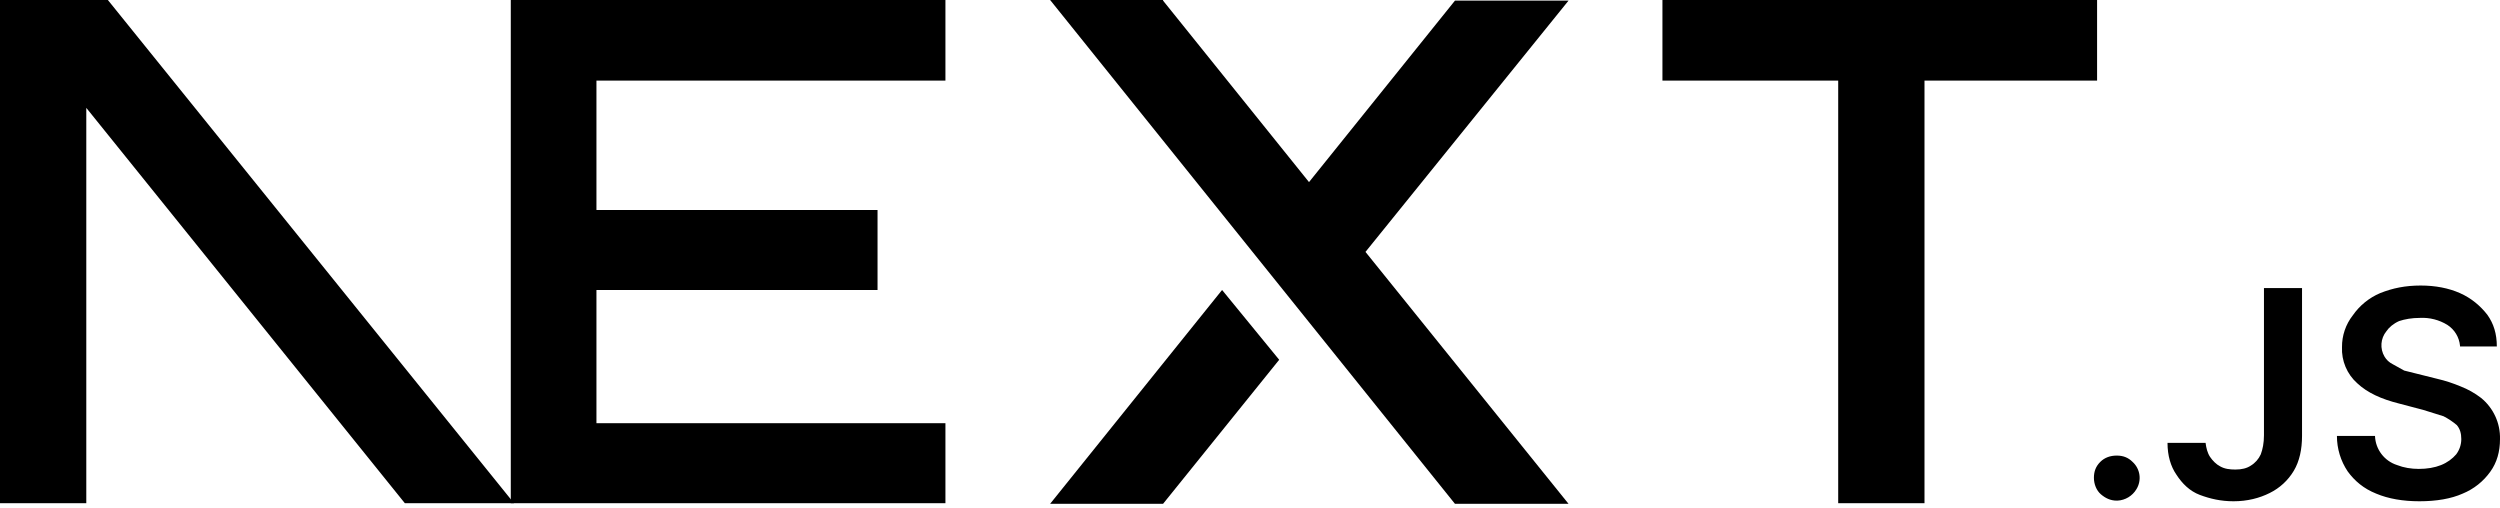
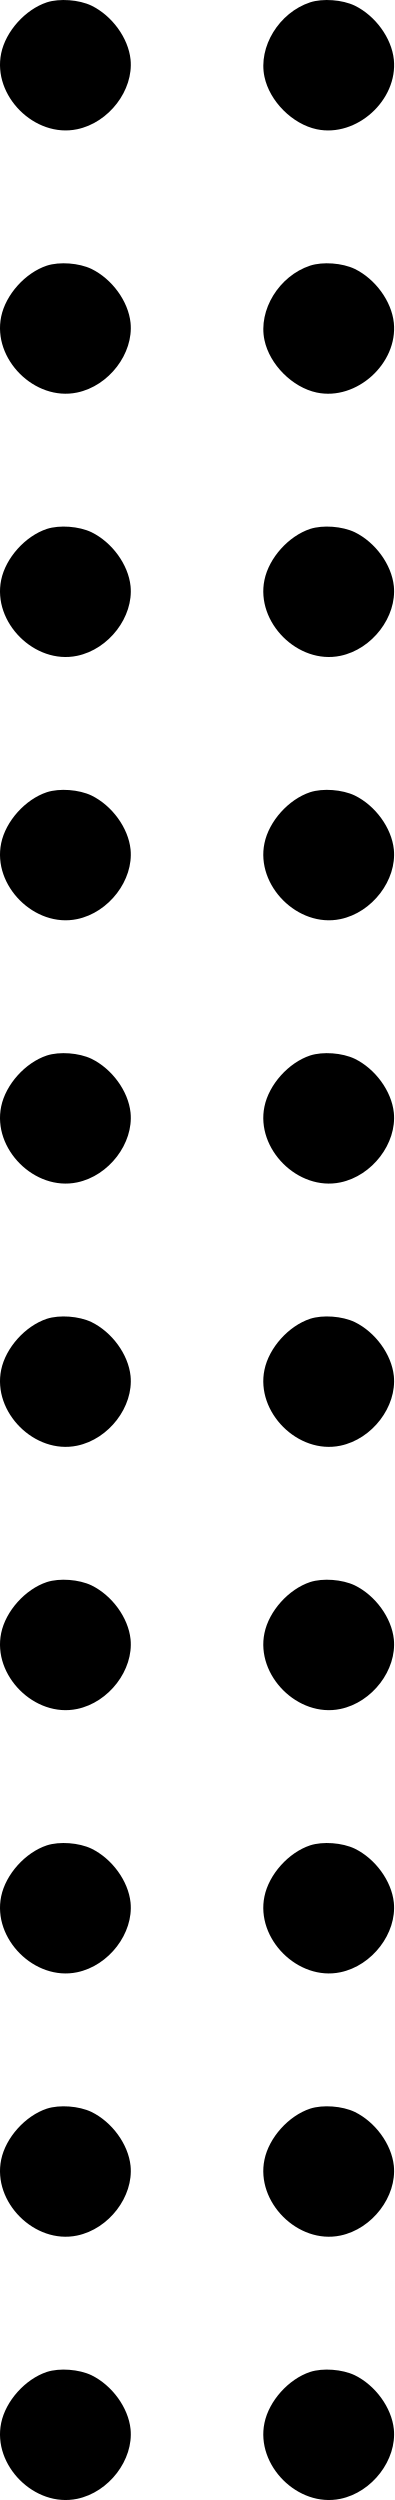
- <svg xmlns="http://www.w3.org/2000/svg" fill="none" viewBox="0 0 394 80">
-   <path fill="#000" d="M262 0h68.5v12.7h-27.2v66.6h-13.6V12.7H262V0ZM149 0v12.7H94v20.4h44.3v12.6H94v21h55v12.6H80.5V0h68.7zm34.3 0h-17.8l63.8 79.4h17.9l-32-39.7 32-39.6h-17.9l-23 28.6-23-28.6zm18.3 56.7-9-11-27.1 33.7h17.8l18.3-22.7z" />
-   <path fill="#000" d="M81 79.3 17 0H0v79.3h13.6V17l50.2 62.3H81Zm252.6-.4c-1 0-1.8-.4-2.5-1s-1.1-1.6-1.1-2.6.3-1.8 1-2.5 1.6-1 2.6-1 1.8.3 2.5 1a3.4 3.4 0 0 1 .6 4.3 3.7 3.7 0 0 1-3 1.8zm23.2-33.5h6v23.3c0 2.1-.4 4-1.3 5.5a9.1 9.1 0 0 1-3.8 3.5c-1.6.8-3.5 1.3-5.7 1.3-2 0-3.7-.4-5.3-1s-2.8-1.8-3.7-3.2c-.9-1.3-1.4-3-1.4-5h6c.1.8.3 1.6.7 2.2s1 1.2 1.6 1.5c.7.4 1.5.5 2.4.5 1 0 1.8-.2 2.4-.6a4 4 0 0 0 1.6-1.8c.3-.8.5-1.8.5-3V45.5zm30.9 9.1a4.4 4.4 0 0 0-2-3.3 7.5 7.5 0 0 0-4.3-1.1c-1.3 0-2.4.2-3.3.5-.9.4-1.6 1-2 1.6a3.5 3.5 0 0 0-.3 4c.3.5.7.9 1.3 1.2l1.8 1 2 .5 3.2.8c1.3.3 2.5.7 3.7 1.2a13 13 0 0 1 3.2 1.8 8.1 8.1 0 0 1 3 6.5c0 2-.5 3.7-1.5 5.1a10 10 0 0 1-4.4 3.5c-1.8.8-4.1 1.2-6.8 1.2-2.6 0-4.9-.4-6.8-1.2-2-.8-3.4-2-4.5-3.5a10 10 0 0 1-1.7-5.6h6a5 5 0 0 0 3.5 4.6c1 .4 2.2.6 3.4.6 1.3 0 2.5-.2 3.5-.6 1-.4 1.8-1 2.4-1.7a4 4 0 0 0 .8-2.4c0-.9-.2-1.6-.7-2.2a11 11 0 0 0-2.1-1.4l-3.2-1-3.8-1c-2.8-.7-5-1.7-6.6-3.2a7.2 7.2 0 0 1-2.4-5.7 8 8 0 0 1 1.7-5 10 10 0 0 1 4.3-3.5c2-.8 4-1.2 6.4-1.2 2.3 0 4.4.4 6.2 1.2 1.8.8 3.2 2 4.3 3.4 1 1.4 1.5 3 1.5 5h-5.8z" />
+ <svg xmlns="http://www.w3.org/2000/svg" version="1.1" x="0px" y="0px" viewBox="0 0 191.6 1215.4" style="enable-background: new 0 0 191.6 1215.4" xml:space="preserve">
+   <g transform="translate(0,1280) scale(0.1,-0.1)">
+     <path d="M227.7,12788.6c-105-35-200-141-222-248c-43-206,163-412,369-369c155,32,275,190,260,339c-11,105-90,213-190,262        C383.7,12801.6,289.7,12808.6,227.7,12788.6z" />
+     <path d="M1507.7,12788.6c-151-50-253-216-222-362c25-119,136-230,254-255c194-41,395,142,375,339c-11,105-90,213-190,262        C1663.7,12801.6,1569.7,12808.6,1507.7,12788.6z" />
+     <path d="M227.7,11508.6c-105-35-200-141-222-248c-43-206,163-412,369-369c155,32,275,190,260,339c-11,105-90,213-190,262        C383.7,11521.6,289.7,11528.6,227.7,11508.6z" />
+     <path d="M1507.7,11508.6c-151-50-253-216-222-362c25-119,136-230,254-255c194-41,395,142,375,339c-11,105-90,213-190,262        C1663.7,11521.6,1569.7,11528.6,1507.7,11508.6z" />
+     <path d="M227.7,10228.6c-105-35-200-141-222-248c-43-206,163-412,369-369c155,32,275,190,260,339c-11,105-90,213-190,262        C383.7,10241.6,289.7,10248.6,227.7,10228.6z" />
+     <path d="M1507.7,10228.6c-105-35-200-141-222-248c-43-206,163-412,369-369c155,32,275,190,260,339c-11,105-90,213-190,262        C1663.7,10241.6,1569.7,10248.6,1507.7,10228.6z" />
+     <path d="M227.7,8948.6c-105-35-200-141-222-248c-43-206,163-412,369-369c155,32,275,190,260,339c-11,105-90,213-190,262        C383.7,8961.6,289.7,8968.6,227.7,8948.6z" />
+     <path d="M1507.7,8948.6c-105-35-200-141-222-248c-43-206,163-412,369-369c155,32,275,190,260,339c-11,105-90,213-190,262        C1663.7,8961.6,1569.7,8968.6,1507.7,8948.6z" />
+     <path d="M227.7,7668.6c-105-35-200-141-222-248c-43-206,163-412,369-369c155,32,275,190,260,339c-11,105-90,213-190,262        C383.7,7681.6,289.7,7688.6,227.7,7668.6z" />
+     <path d="M1507.7,7668.6c-105-35-200-141-222-248c-43-206,163-412,369-369c155,32,275,190,260,339c-11,105-90,213-190,262        C1663.7,7681.6,1569.7,7688.6,1507.7,7668.6z" />
+     <path d="M227.7,6388.6c-105-35-200-141-222-248c-43-206,163-412,369-369c155,32,275,190,260,339c-11,105-90,213-190,262        C383.7,6401.6,289.7,6408.6,227.7,6388.6z" />
+     <path d="M1507.7,6388.6c-105-35-200-141-222-248c-43-206,163-412,369-369c155,32,275,190,260,339c-11,105-90,213-190,262        C1663.7,6401.6,1569.7,6408.6,1507.7,6388.6z" />
+     <path d="M227.7,5108.6c-105-35-200-141-222-248c-43-206,163-412,369-369c155,32,275,190,260,339c-11,105-90,213-190,262        C383.7,5121.6,289.7,5128.6,227.7,5108.6z" />
+     <path d="M1507.7,5108.6c-105-35-200-141-222-248c-43-206,163-412,369-369c155,32,275,190,260,339c-11,105-90,213-190,262        C1663.7,5121.6,1569.7,5128.6,1507.7,5108.6z" />
+     <path d="M227.7,3828.6c-105-35-200-141-222-248c-43-206,163-412,369-369c155,32,275,190,260,339c-11,105-90,213-190,262        C383.7,3841.6,289.7,3848.6,227.7,3828.6z" />
+     <path d="M1507.7,3828.6c-105-35-200-141-222-248c-43-206,163-412,369-369c155,32,275,190,260,339c-11,105-90,213-190,262        C1663.7,3841.6,1569.7,3848.6,1507.7,3828.6z" />
+     <path d="M227.7,2548.6c-105-35-200-141-222-248c-43-206,163-412,369-369c155,32,275,190,260,339c-11,105-90,213-190,262        C383.7,2561.6,289.7,2568.6,227.7,2548.6z" />
+     <path d="M1507.7,2548.6c-105-35-200-141-222-248c-43-206,163-412,369-369c155,32,275,190,260,339c-11,105-90,213-190,262        C1663.7,2561.6,1569.7,2568.6,1507.7,2548.6z" />
+     <path d="M227.7,1268.6c-105-35-200-141-222-248c-43-206,163-412,369-369c155,32,275,190,260,339c-11,105-90,213-190,262        C383.7,1281.6,289.7,1288.6,227.7,1268.6z" />
+     <path d="M1507.7,1268.6c-105-35-200-141-222-248c-43-206,163-412,369-369c155,32,275,190,260,339c-11,105-90,213-190,262        C1663.7,1281.6,1569.7,1288.6,1507.7,1268.6z" />
+   </g>
</svg>
